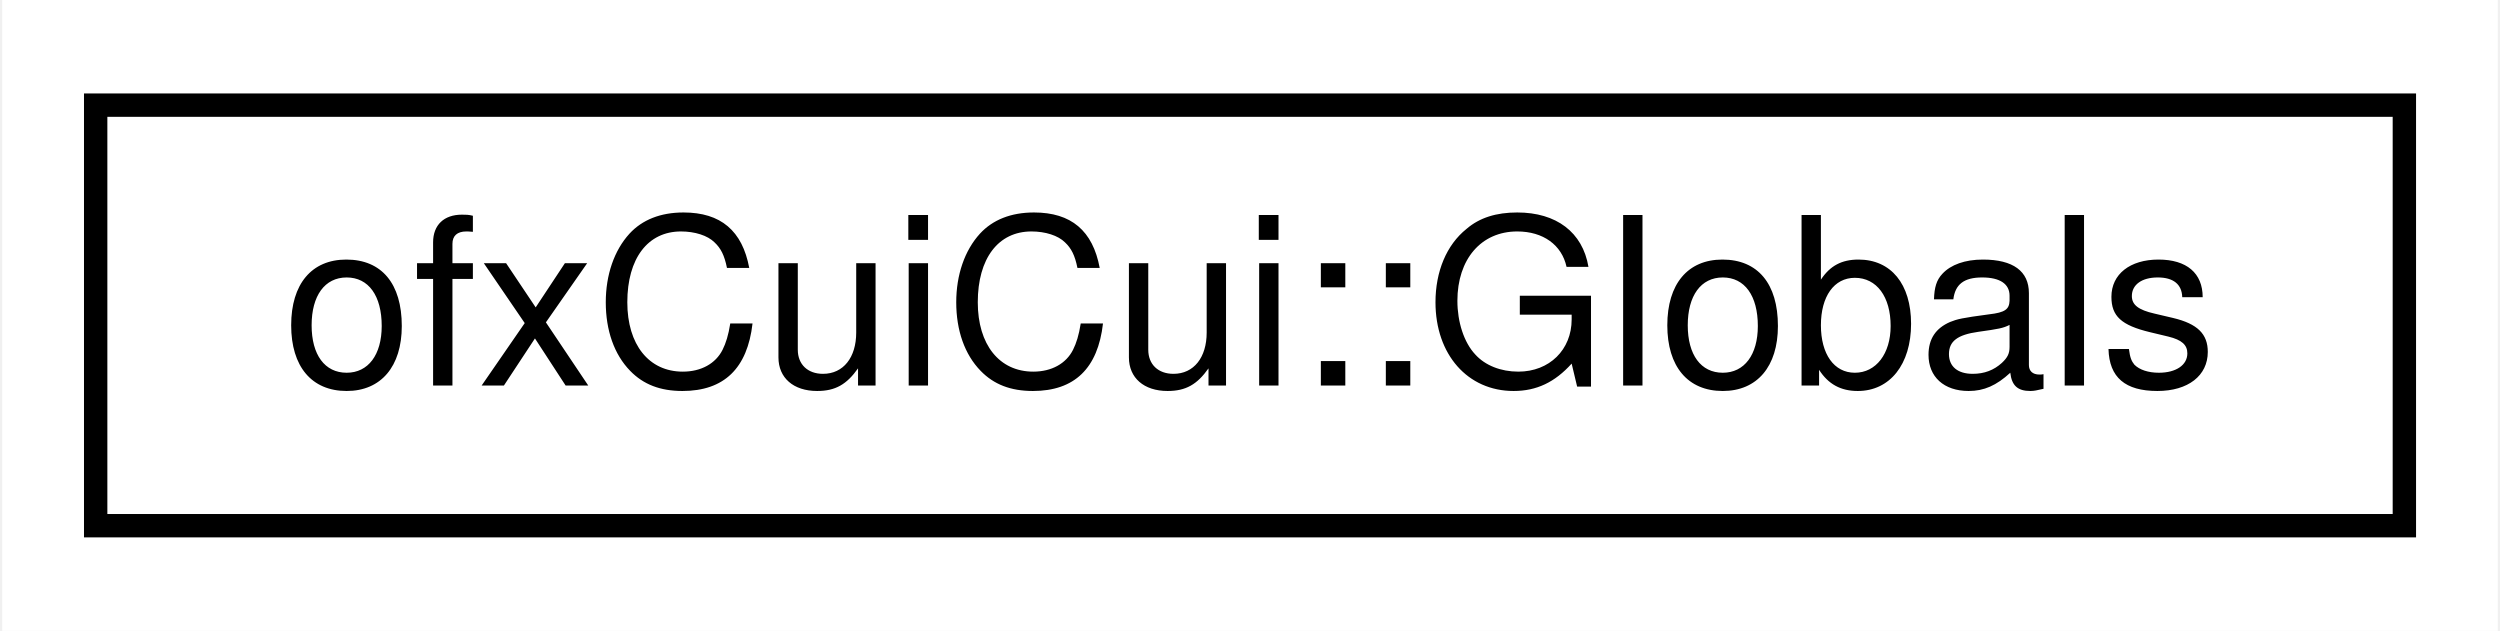
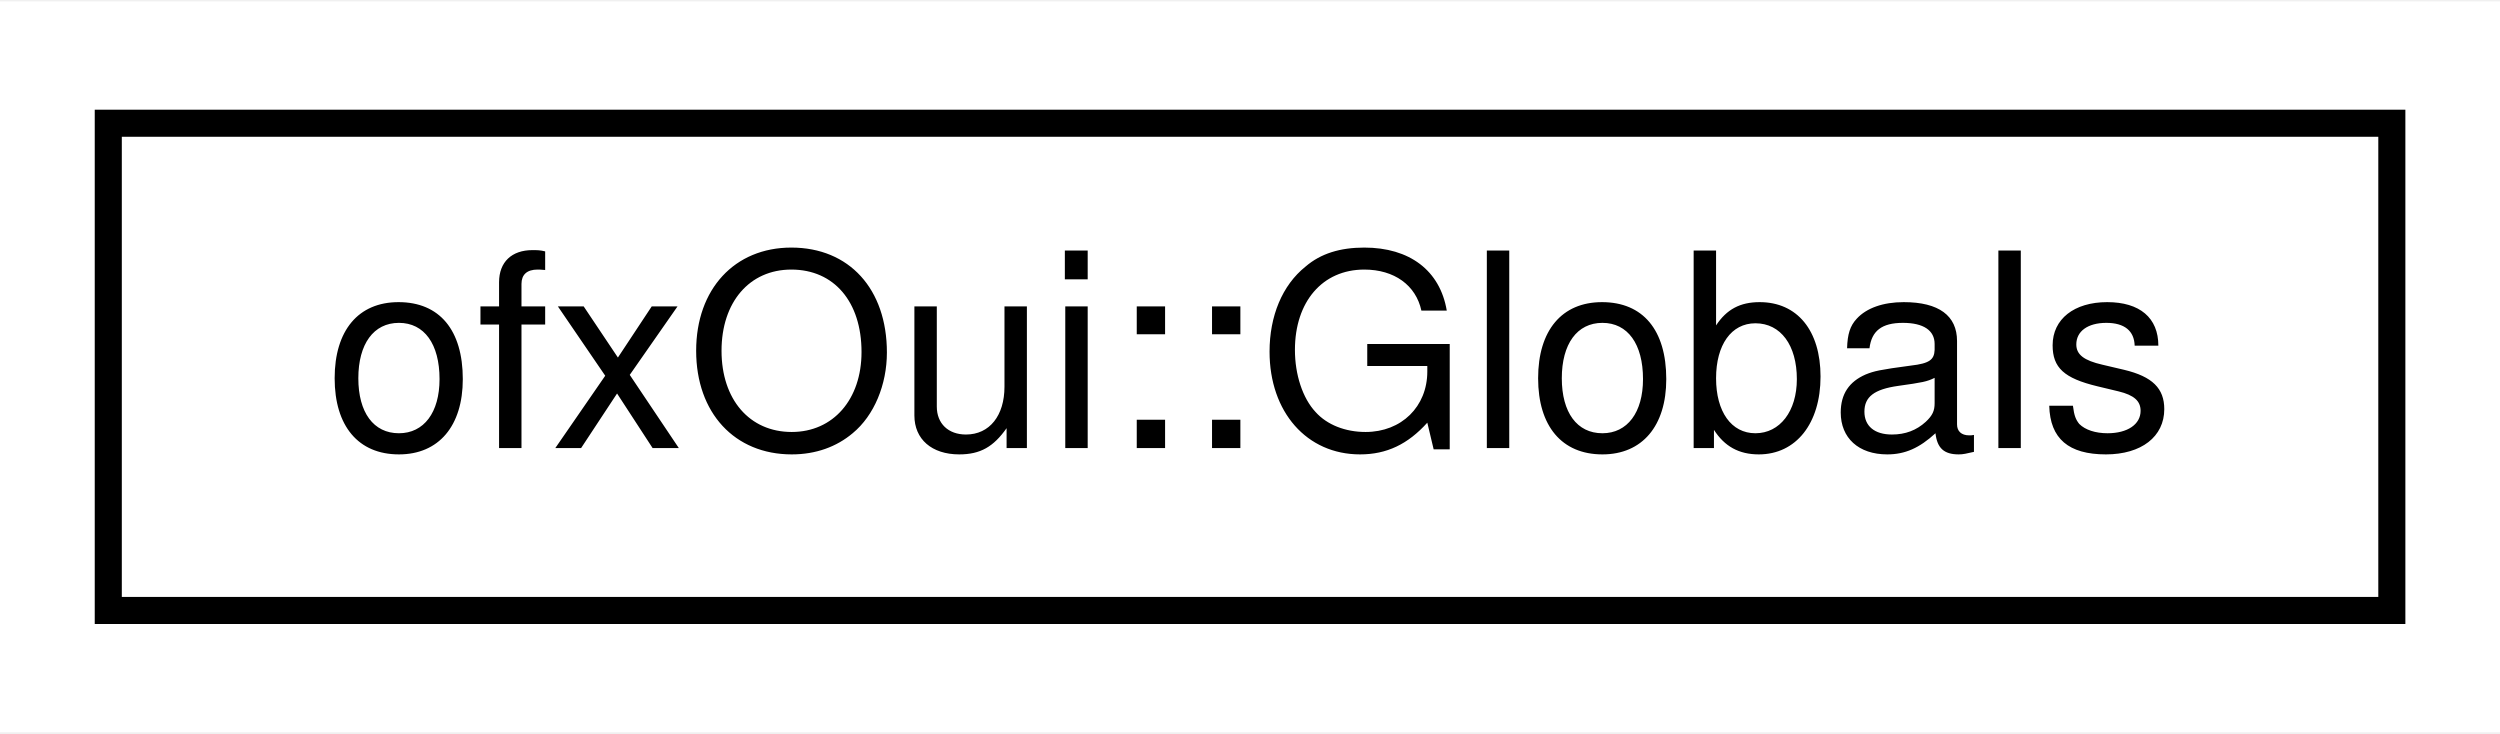
- <svg xmlns="http://www.w3.org/2000/svg" xmlns:xlink="http://www.w3.org/1999/xlink" width="107pt" height="27pt" viewBox="0.00 0.00 106.81 27.00">
+ <svg xmlns="http://www.w3.org/2000/svg" xmlns:xlink="http://www.w3.org/1999/xlink" width="92pt" height="27pt" viewBox="0.00 0.00 92.36 27.00">
  <g id="graph0" class="graph" transform="scale(1 1) rotate(0) translate(4 23)">
-     <polygon fill="white" stroke="none" points="-4,4 -4,-23 102.812,-23 102.812,4 -4,4" />
+     <polygon fill="white" stroke="none" points="-4,4 -4,-23 88.364,-23 88.364,4 -4,4" />
    <g id="node1" class="node">
      <g id="a_node1">
-         <a xlink:href="classofx_cui_cui_1_1_globals.html" target="_top" xlink:title="Global configuration. ">
-           <polygon fill="white" stroke="black" points="0,-0.5 0,-18.5 98.812,-18.5 98.812,-0.5 0,-0.5" />
-           <text text-anchor="middle" x="49.406" y="-6.5" font-family="Helvetica,sans-Serif" font-size="10.00">ofxCuiCui::Globals</text>
+         <a xlink:href="classofx_oui_1_1_globals.html" target="_top" xlink:title="Global configuration. ">
+           <polygon fill="white" stroke="black" points="0,-0.5 0,-18.5 84.364,-18.5 84.364,-0.5 0,-0.5" />
+           <text text-anchor="middle" x="42.182" y="-6.5" font-family="Helvetica,sans-Serif" font-size="10.00">ofxOui::Globals</text>
        </a>
      </g>
    </g>
  </g>
</svg>
